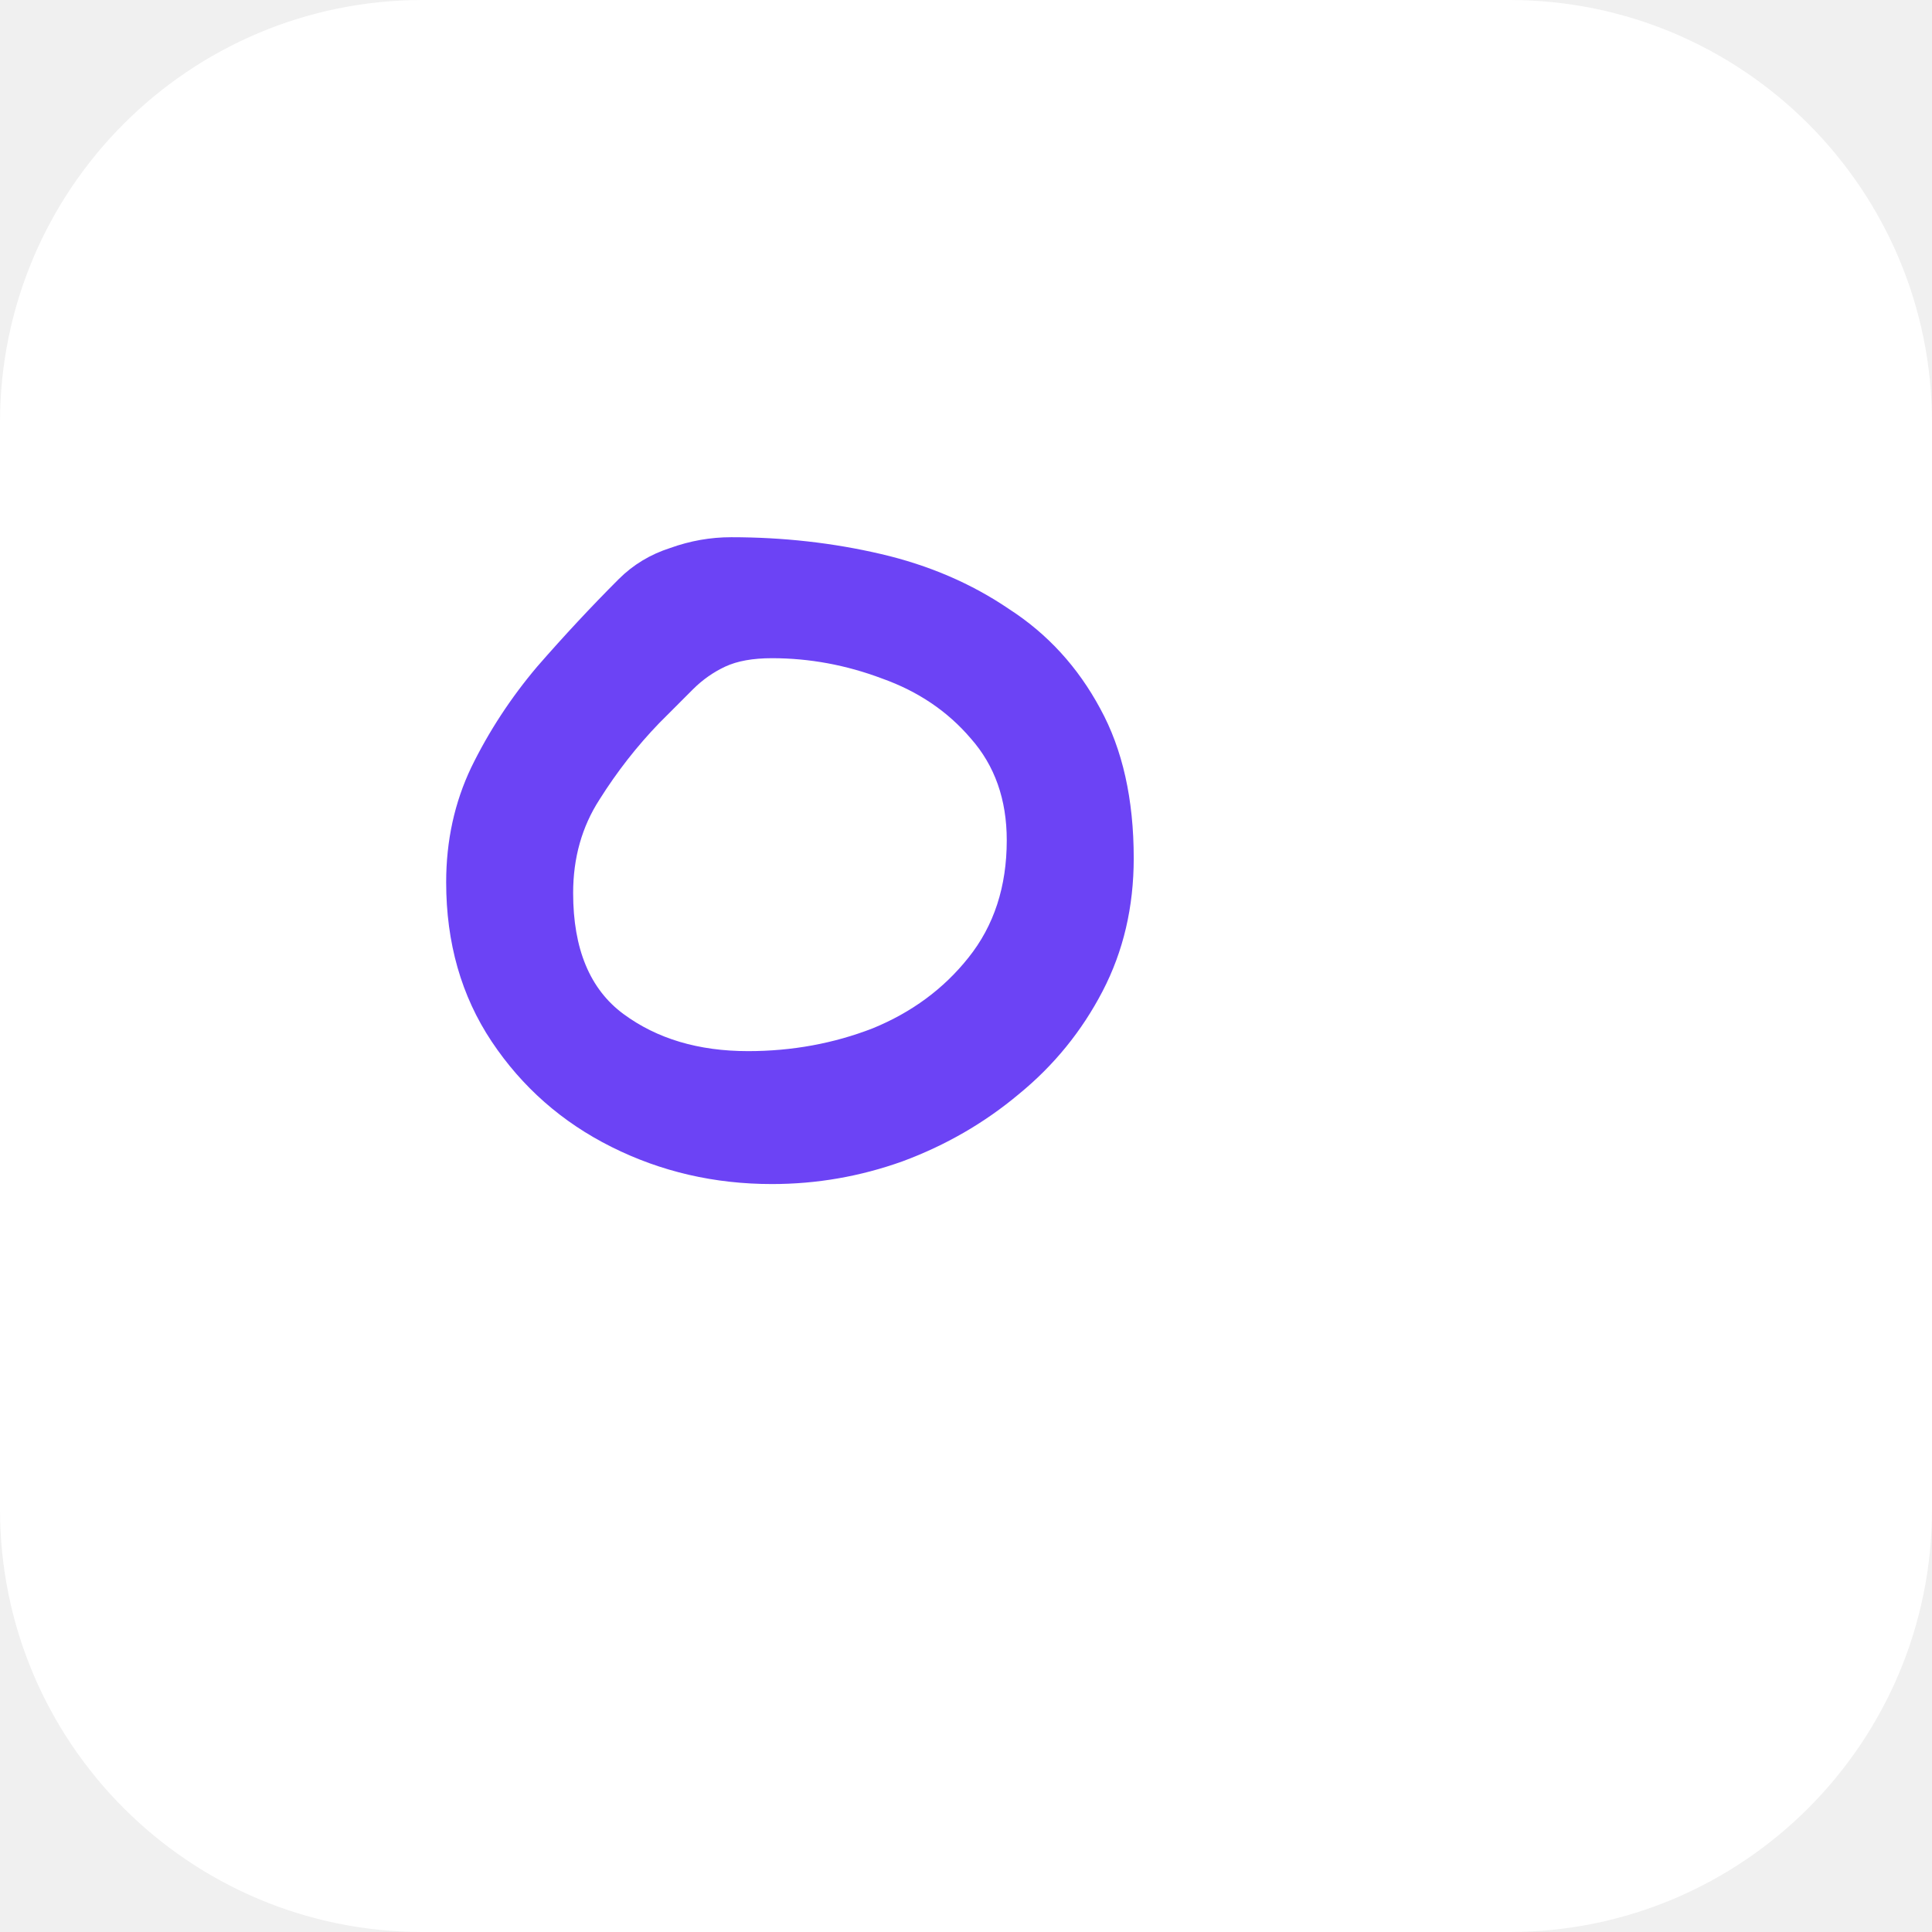
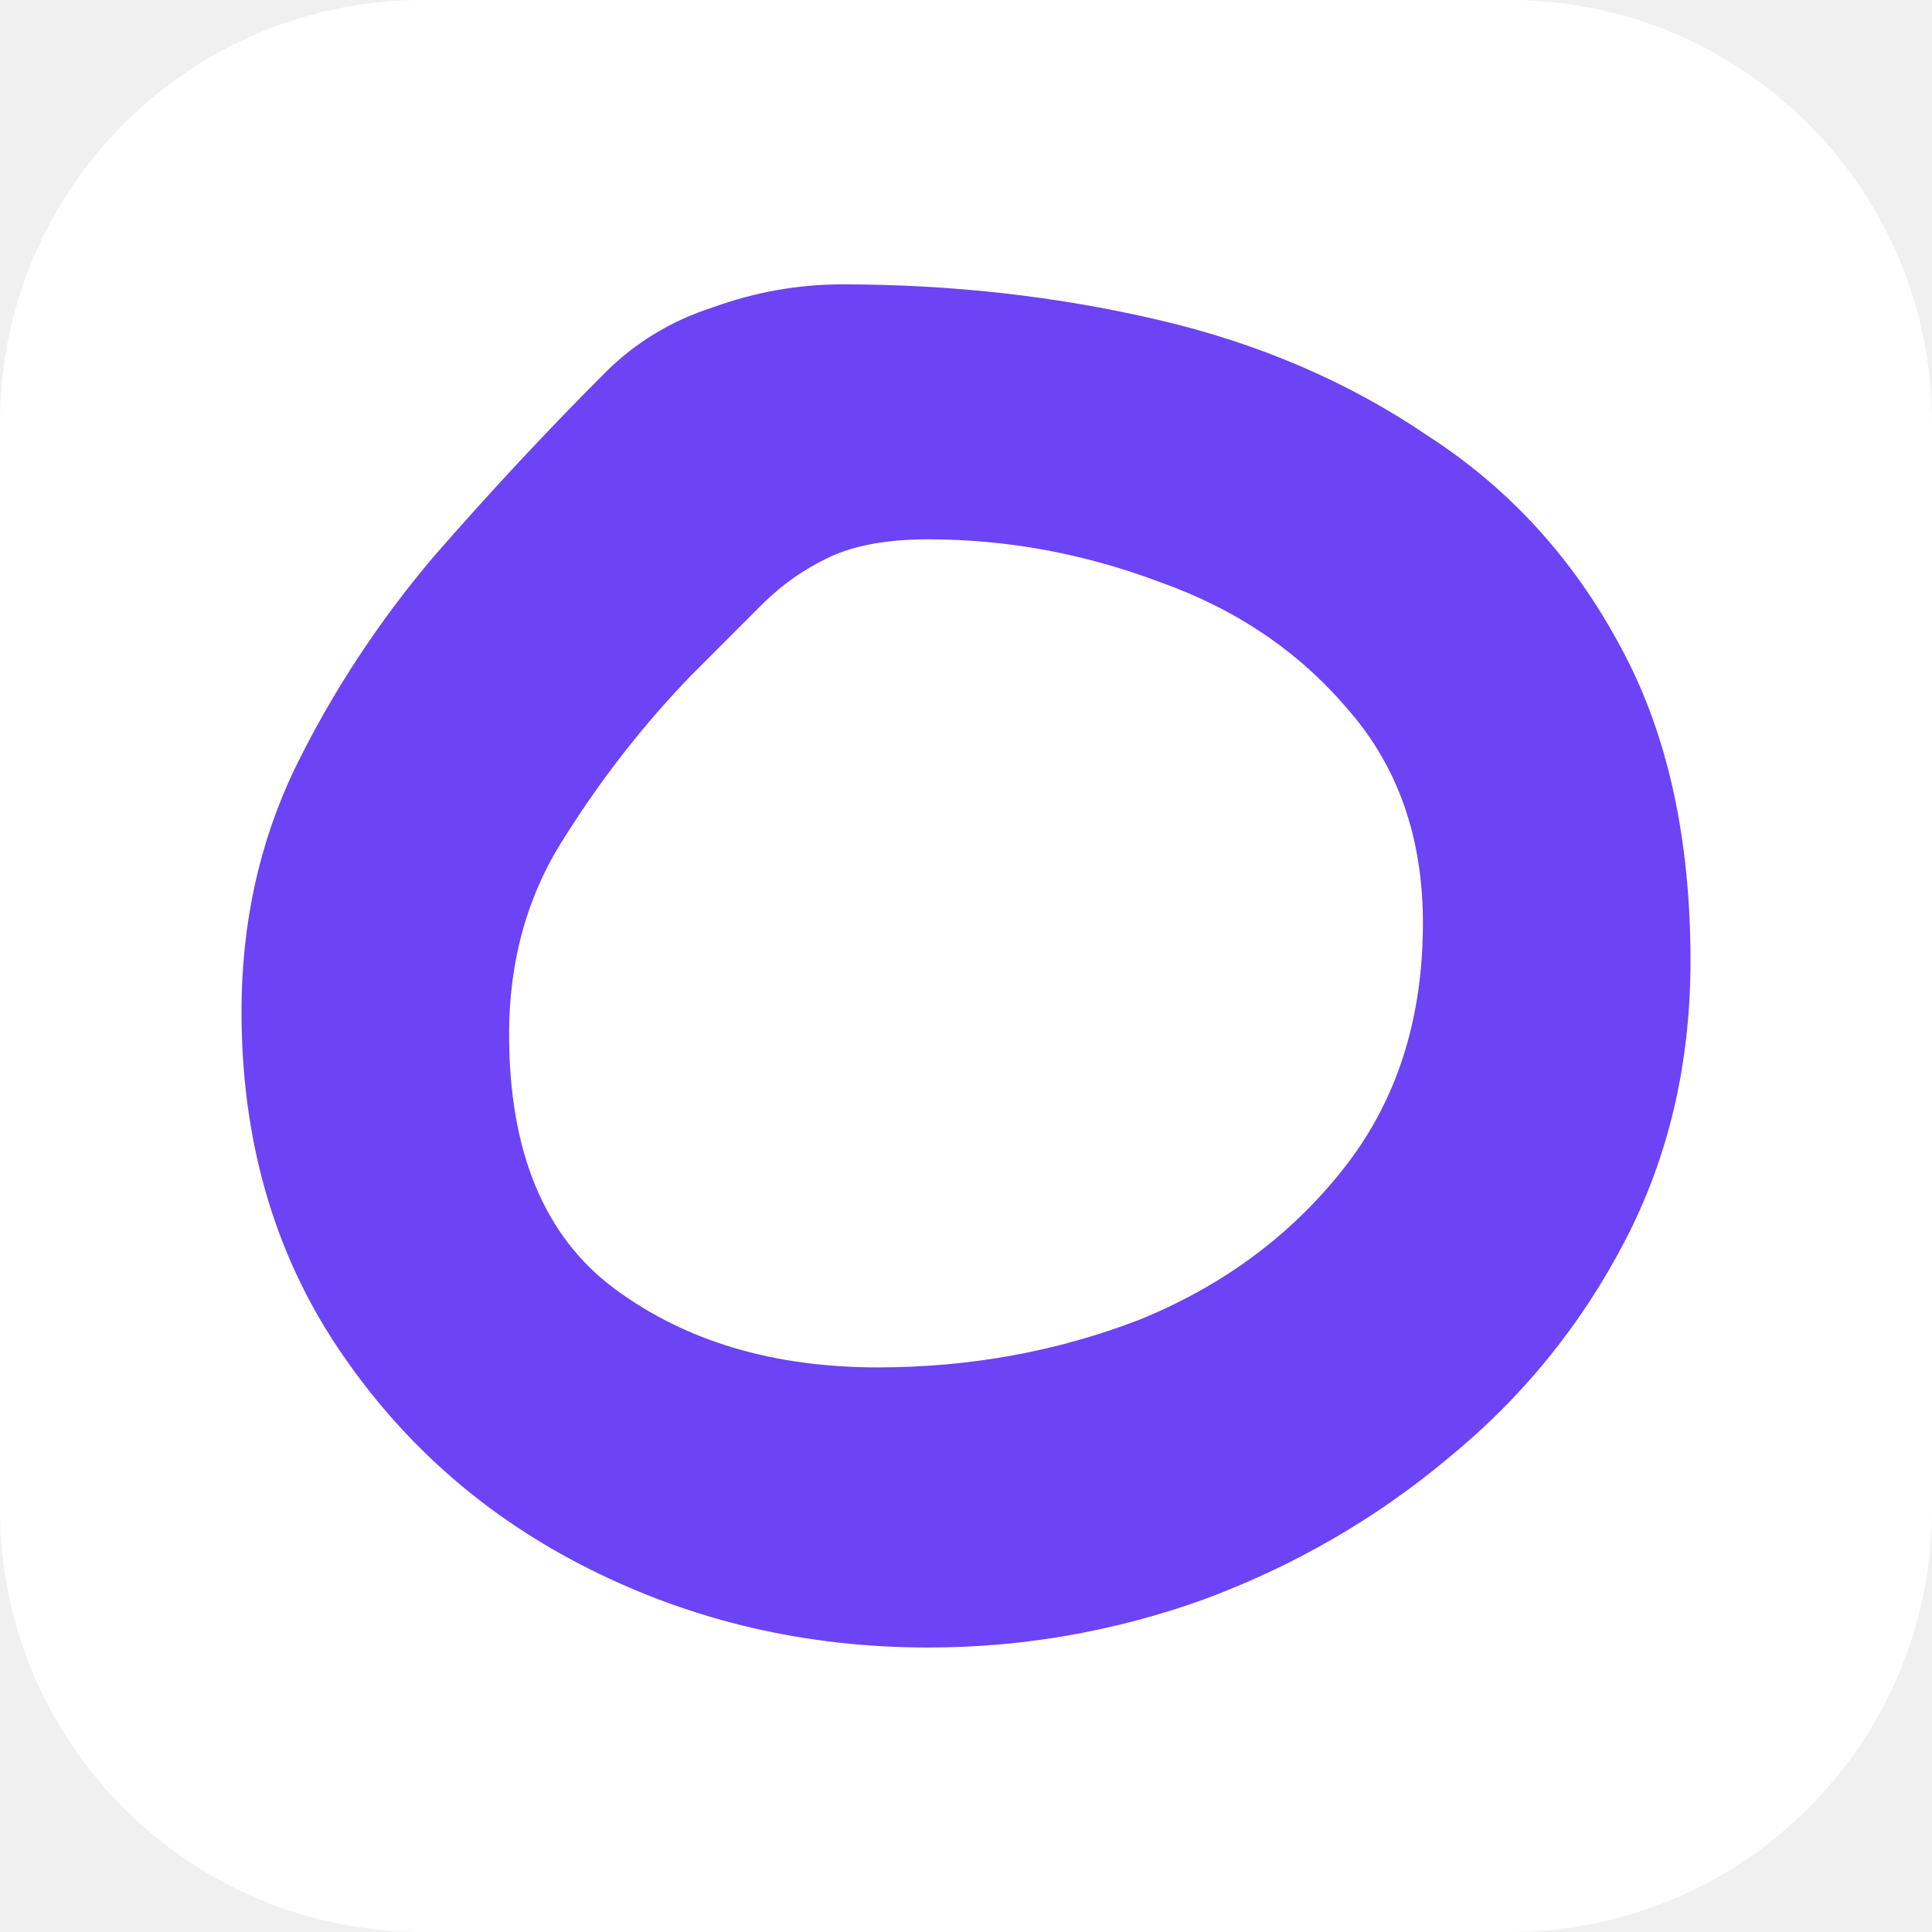
<svg xmlns="http://www.w3.org/2000/svg" width="32" height="32" viewBox="0 0 32 32">
  <rect width="32" height="32" rx="7" fill="#FFFFFF" />
-   <path transform="translate(2.5, -1.5) scale(0.62)" d="M16.591 34.051C15.055 34.051 13.626 33.721 12.303 33.059C10.98 32.398 9.914 31.459 9.103 30.244C8.292 29.027 7.887 27.609 7.887 25.988C7.887 24.878 8.111 23.854 8.559 22.916C9.028 21.956 9.615 21.059 10.319 20.227C11.044 19.395 11.77 18.617 12.495 17.892C12.879 17.508 13.338 17.23 13.871 17.059C14.404 16.867 14.948 16.771 15.503 16.771C16.89 16.771 18.223 16.921 19.503 17.22C20.783 17.518 21.924 18.009 22.927 18.692C23.951 19.353 24.762 20.238 25.359 21.348C25.956 22.436 26.255 23.769 26.255 25.348C26.255 26.649 25.978 27.833 25.423 28.899C24.868 29.966 24.122 30.884 23.183 31.651C22.266 32.419 21.231 33.017 20.079 33.444C18.948 33.849 17.786 34.051 16.591 34.051ZM15.951 30.5C17.124 30.5 18.234 30.297 19.279 29.892C20.324 29.465 21.178 28.835 21.839 28.003C22.522 27.15 22.863 26.105 22.863 24.867C22.863 23.779 22.543 22.873 21.903 22.148C21.284 21.422 20.495 20.889 19.535 20.547C18.575 20.185 17.594 20.003 16.591 20.003C16.079 20.003 15.663 20.078 15.343 20.227C15.023 20.377 14.735 20.579 14.479 20.835C14.223 21.091 13.924 21.39 13.583 21.732C12.986 22.35 12.452 23.033 11.983 23.779C11.514 24.505 11.279 25.337 11.279 26.276C11.279 27.769 11.727 28.846 12.623 29.508C13.519 30.169 14.628 30.5 15.951 30.5Z" fill="#6C43F5" />
+   <path transform="translate(-6.305, -17.203) scale(1.3066)" d="M16.591 34.051C15.055 34.051 13.626 33.721 12.303 33.059C10.98 32.398 9.914 31.459 9.103 30.244C8.292 29.027 7.887 27.609 7.887 25.988C7.887 24.878 8.111 23.854 8.559 22.916C9.028 21.956 9.615 21.059 10.319 20.227C11.044 19.395 11.77 18.617 12.495 17.892C12.879 17.508 13.338 17.23 13.871 17.059C14.404 16.867 14.948 16.771 15.503 16.771C16.89 16.771 18.223 16.921 19.503 17.22C20.783 17.518 21.924 18.009 22.927 18.692C23.951 19.353 24.762 20.238 25.359 21.348C25.956 22.436 26.255 23.769 26.255 25.348C26.255 26.649 25.978 27.833 25.423 28.899C24.868 29.966 24.122 30.884 23.183 31.651C22.266 32.419 21.231 33.017 20.079 33.444C18.948 33.849 17.786 34.051 16.591 34.051ZM15.951 30.5C17.124 30.5 18.234 30.297 19.279 29.892C20.324 29.465 21.178 28.835 21.839 28.003C22.522 27.15 22.863 26.105 22.863 24.867C22.863 23.779 22.543 22.873 21.903 22.148C21.284 21.422 20.495 20.889 19.535 20.547C18.575 20.185 17.594 20.003 16.591 20.003C16.079 20.003 15.663 20.078 15.343 20.227C15.023 20.377 14.735 20.579 14.479 20.835C14.223 21.091 13.924 21.39 13.583 21.732C12.986 22.35 12.452 23.033 11.983 23.779C11.514 24.505 11.279 25.337 11.279 26.276C11.279 27.769 11.727 28.846 12.623 29.508C13.519 30.169 14.628 30.5 15.951 30.5Z" fill="#6C43F5" />
</svg>
